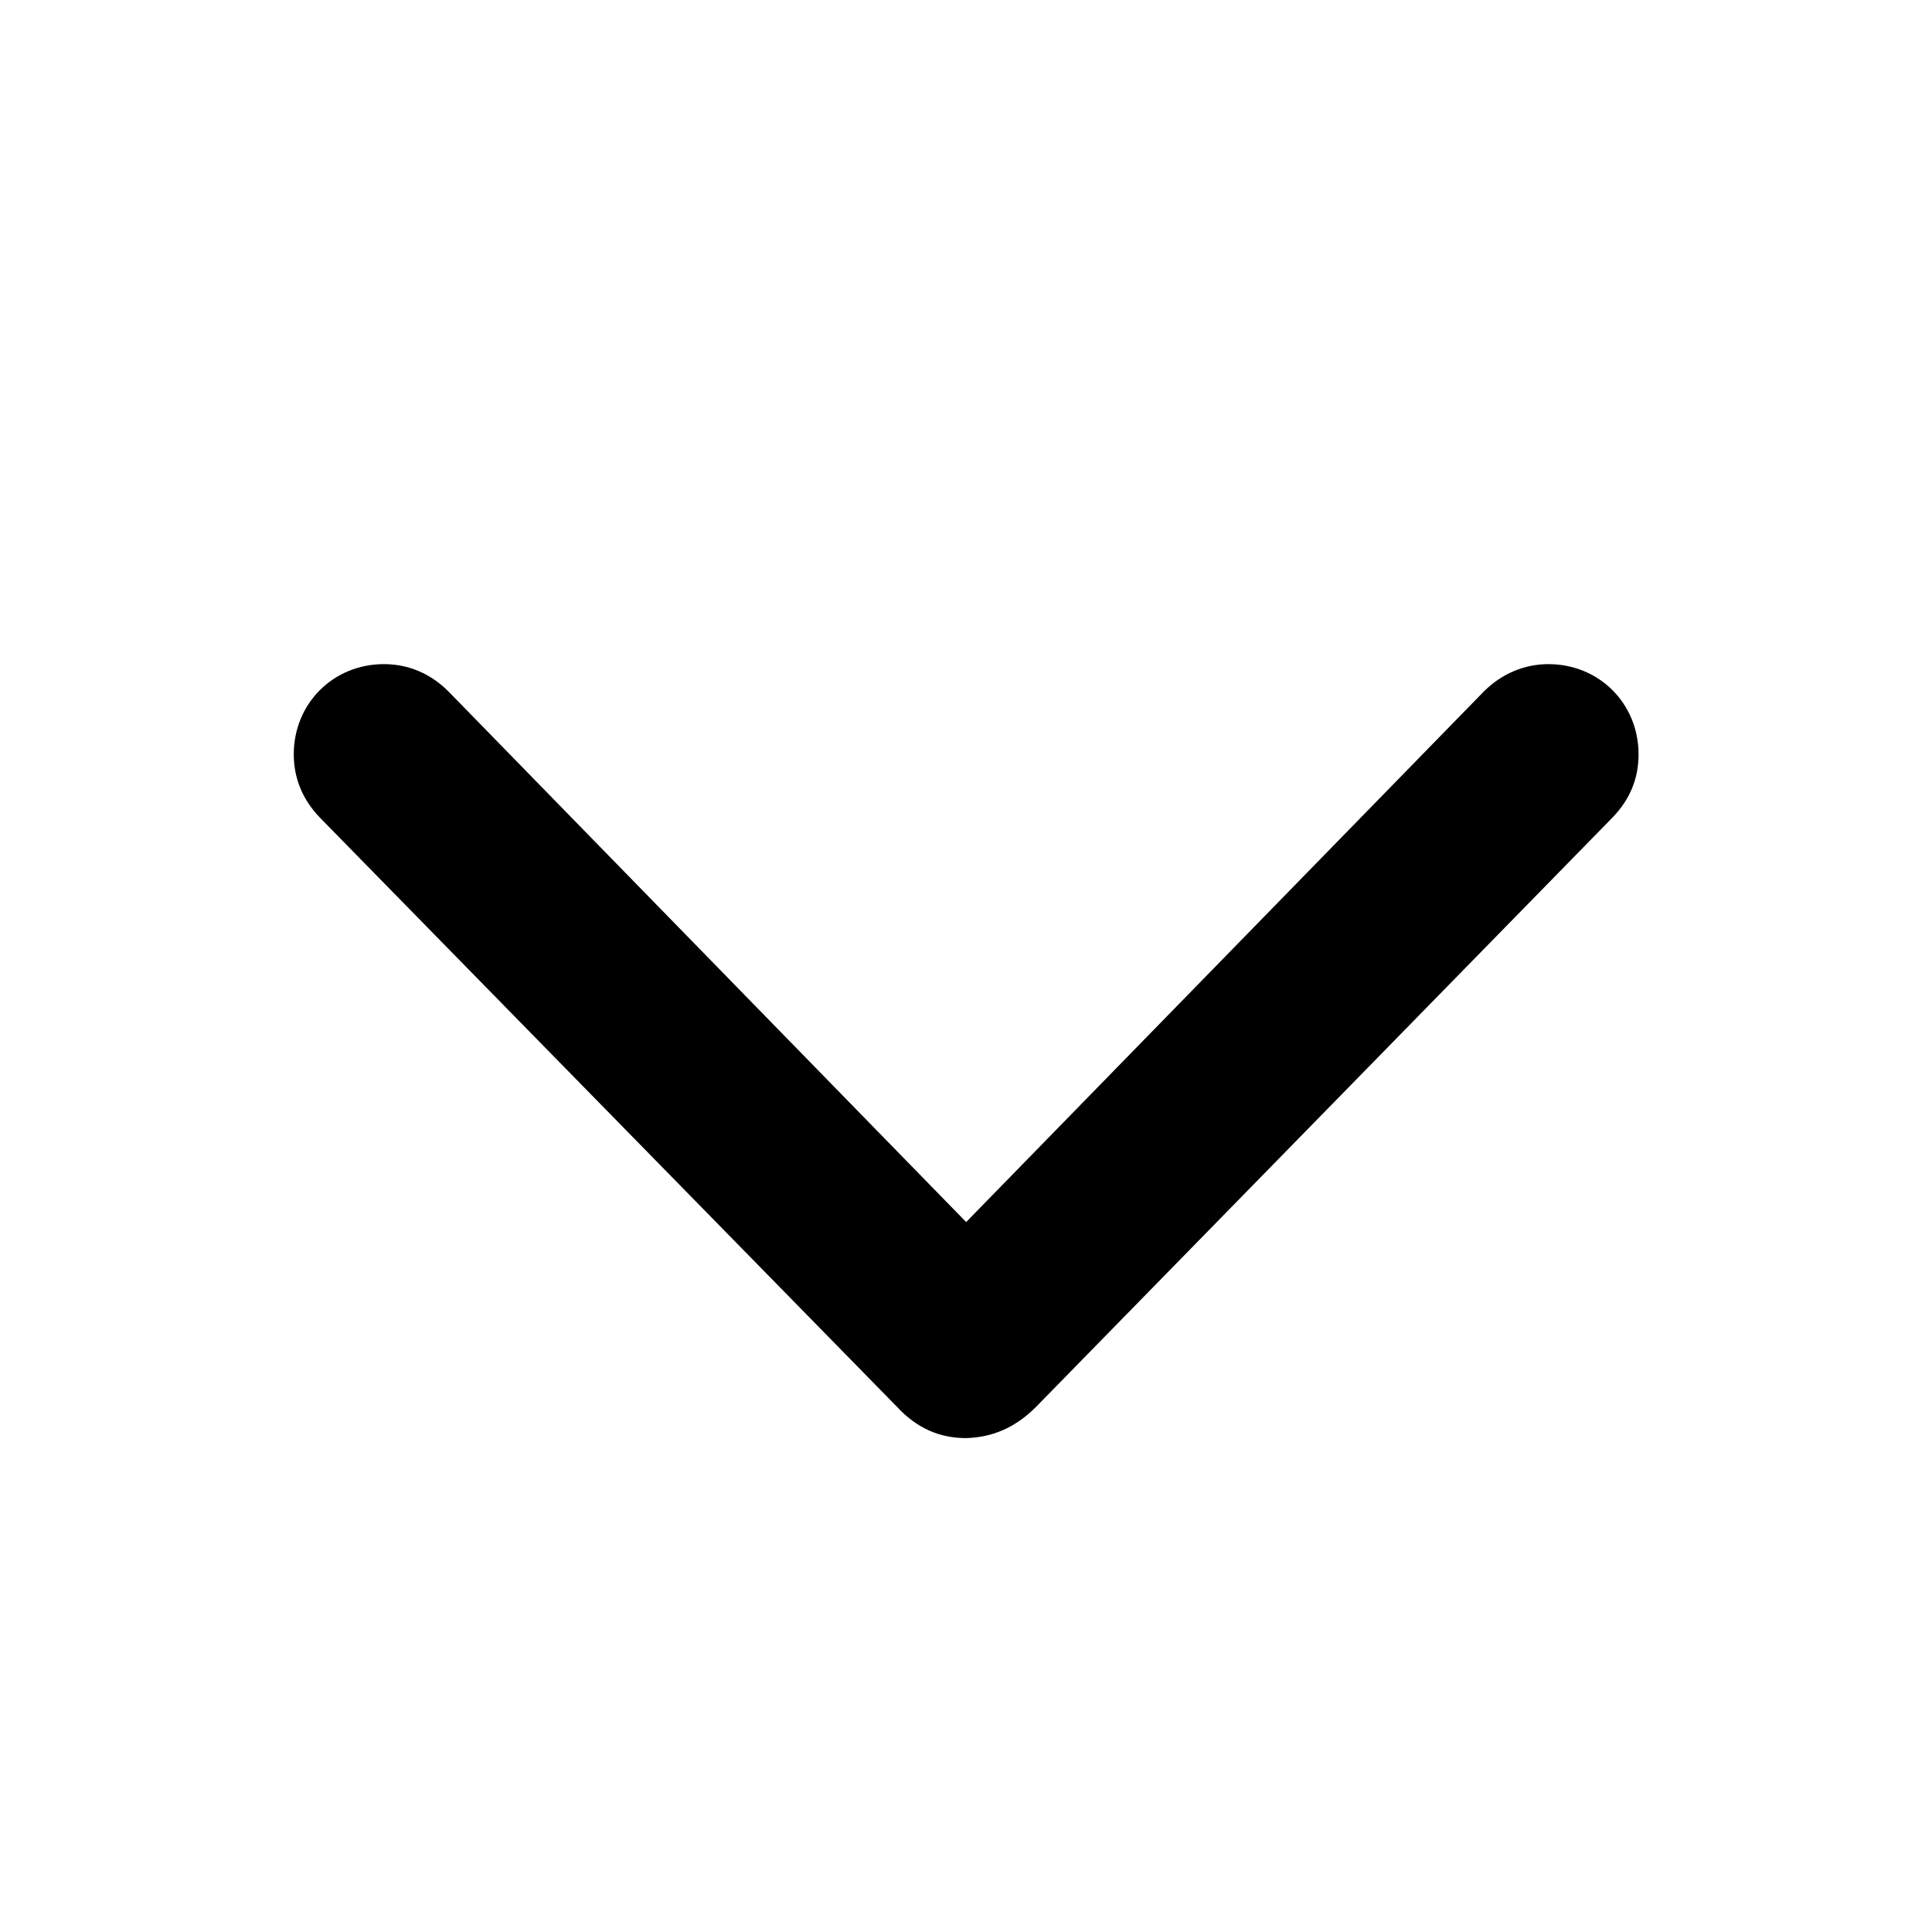
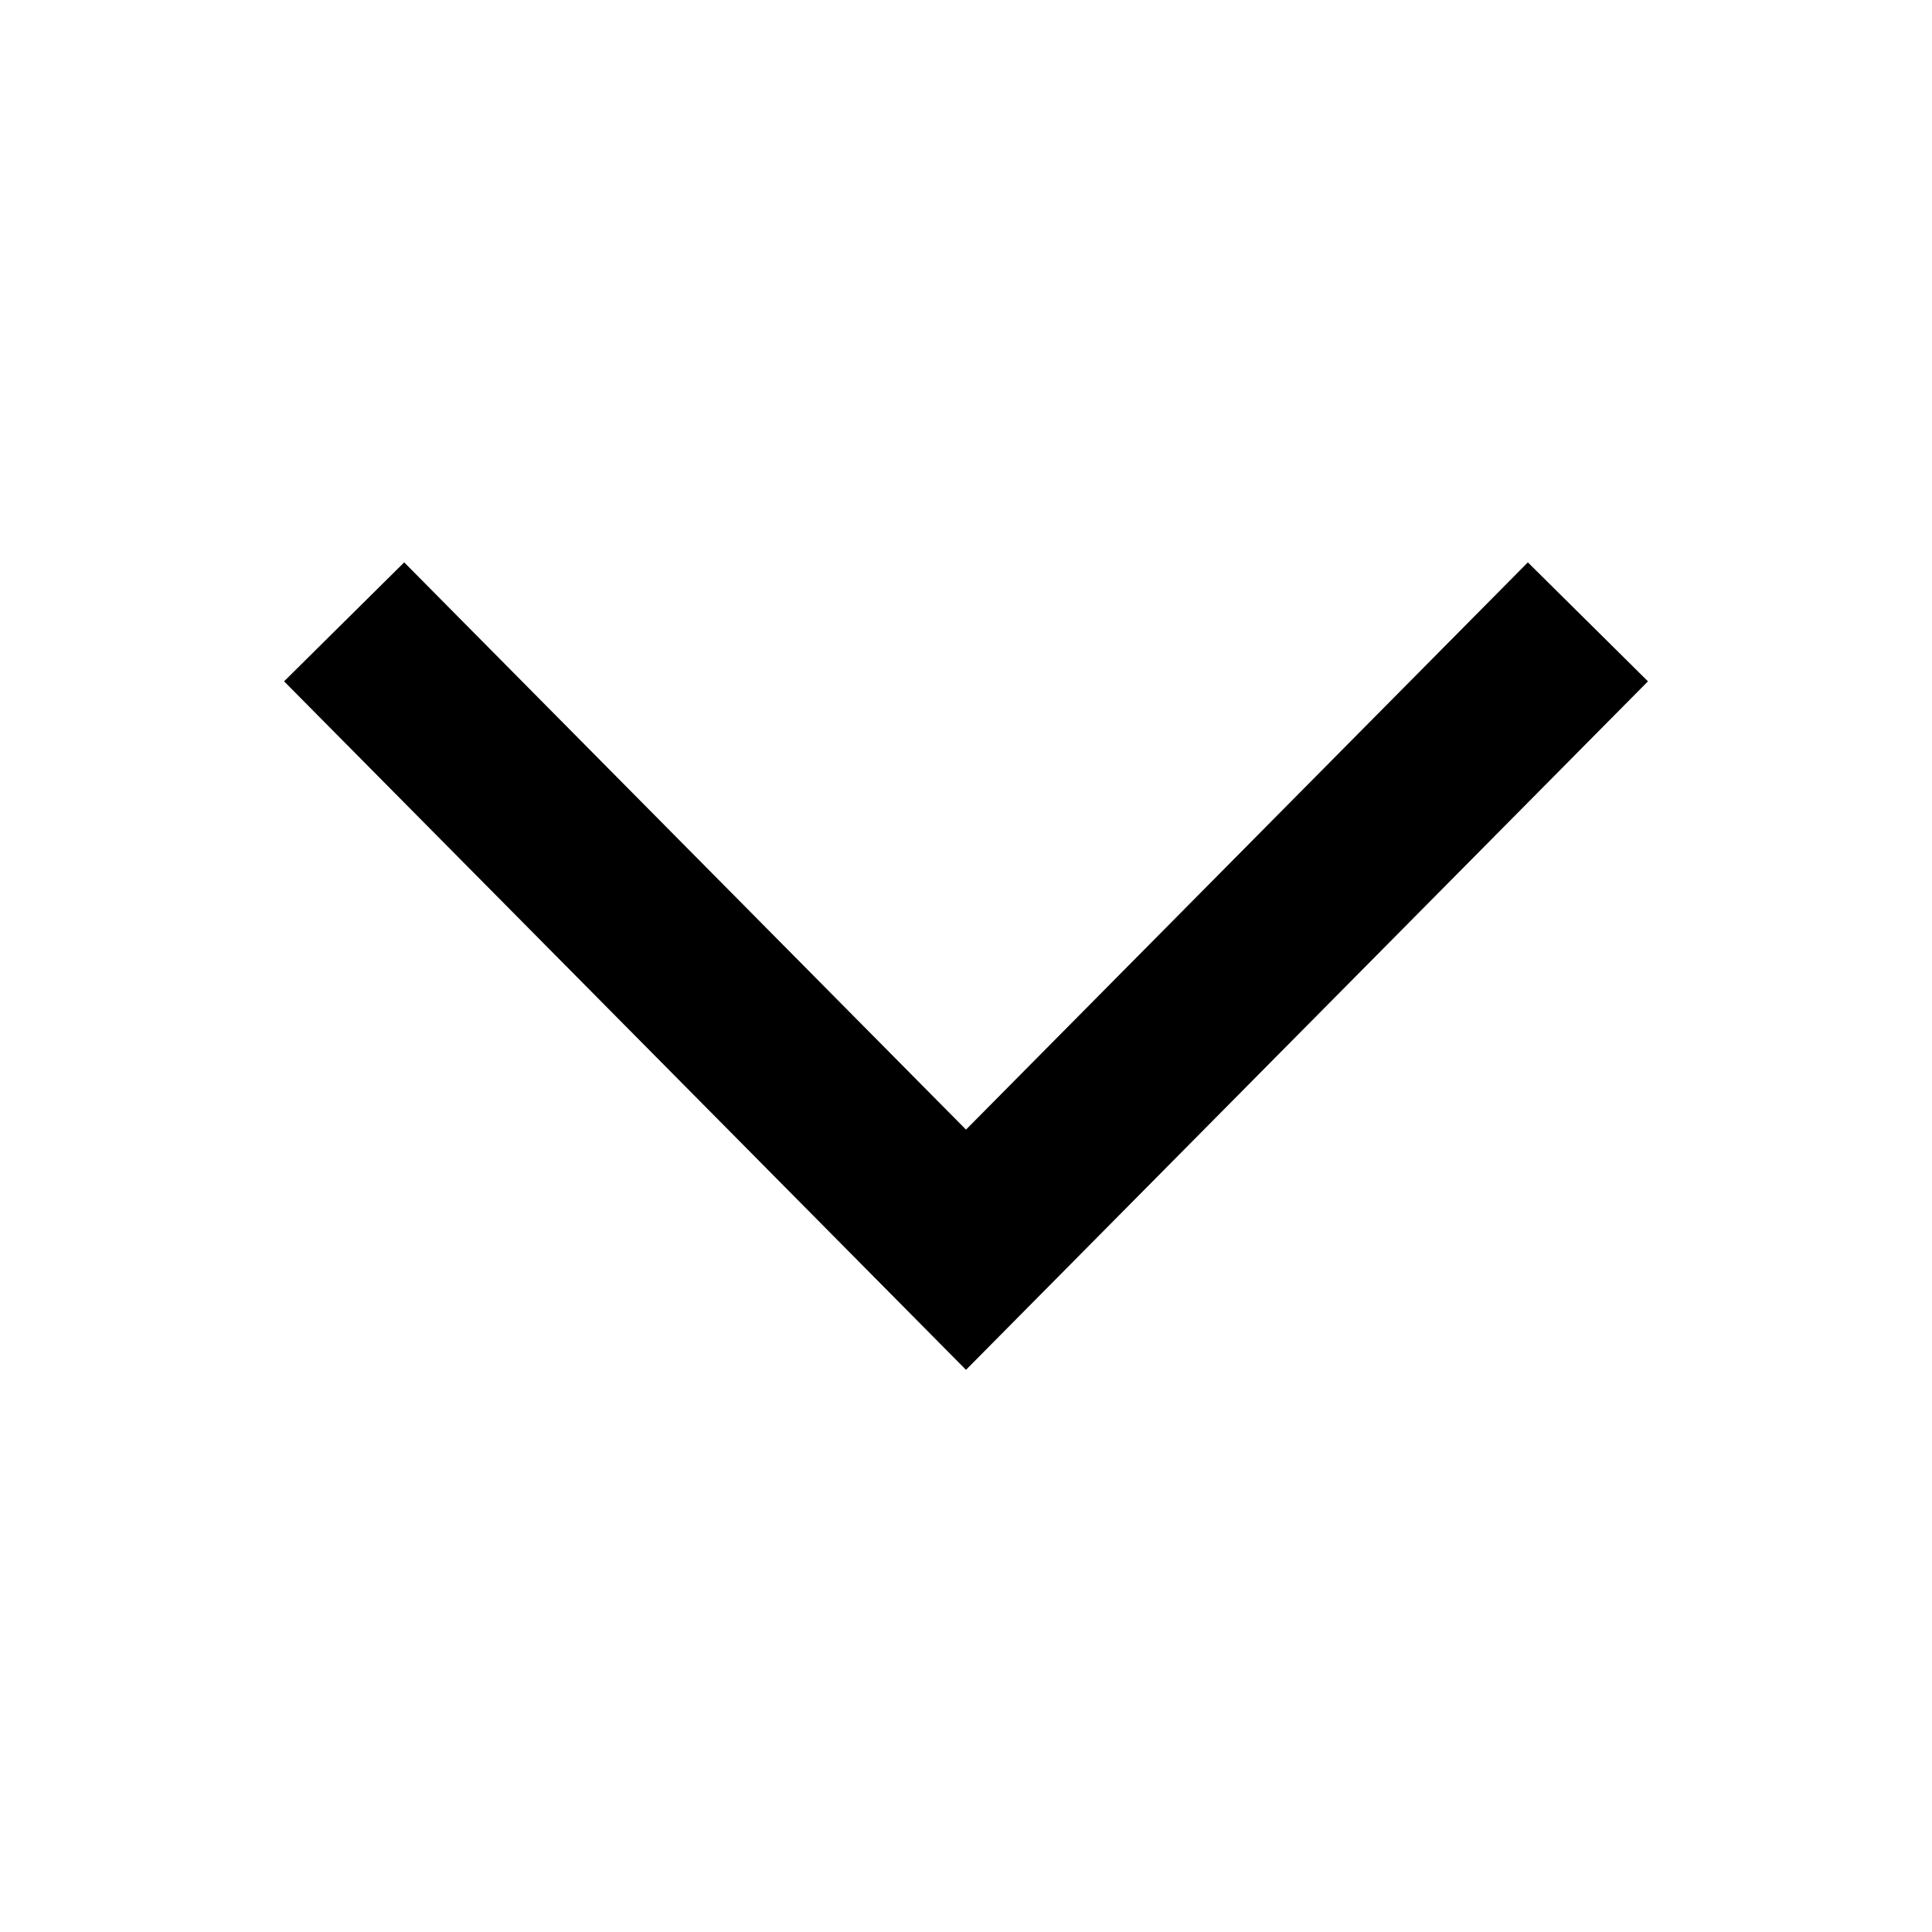
<svg xmlns="http://www.w3.org/2000/svg" width="768" height="768" fill="none">
-   <path fill="#000" d="M384.064 571.667c10.546-.301 19.587-4.218 27.723-12.355l229.319-234.441c6.629-6.931 10.246-15.067 10.246-25.012 0-20.189-15.67-35.859-35.86-35.859-9.643 0-18.683 3.917-25.614 10.848L384.064 485.786 178.249 274.848c-6.931-6.931-15.67-10.848-25.614-10.848-20.19 0-35.859 15.67-35.859 35.859 0 9.643 3.616 18.081 10.245 25.012l229.621 234.441c7.835 8.438 16.875 12.355 27.422 12.355" />
+   <path fill="#000" fill-rule="evenodd" d="M655.091 270.841 383.999 544.529 112.927 270.84l47.746-47.289 223.328 225.485L607.347 223.55l47.744 47.291Z" clip-rule="evenodd" />
</svg>
